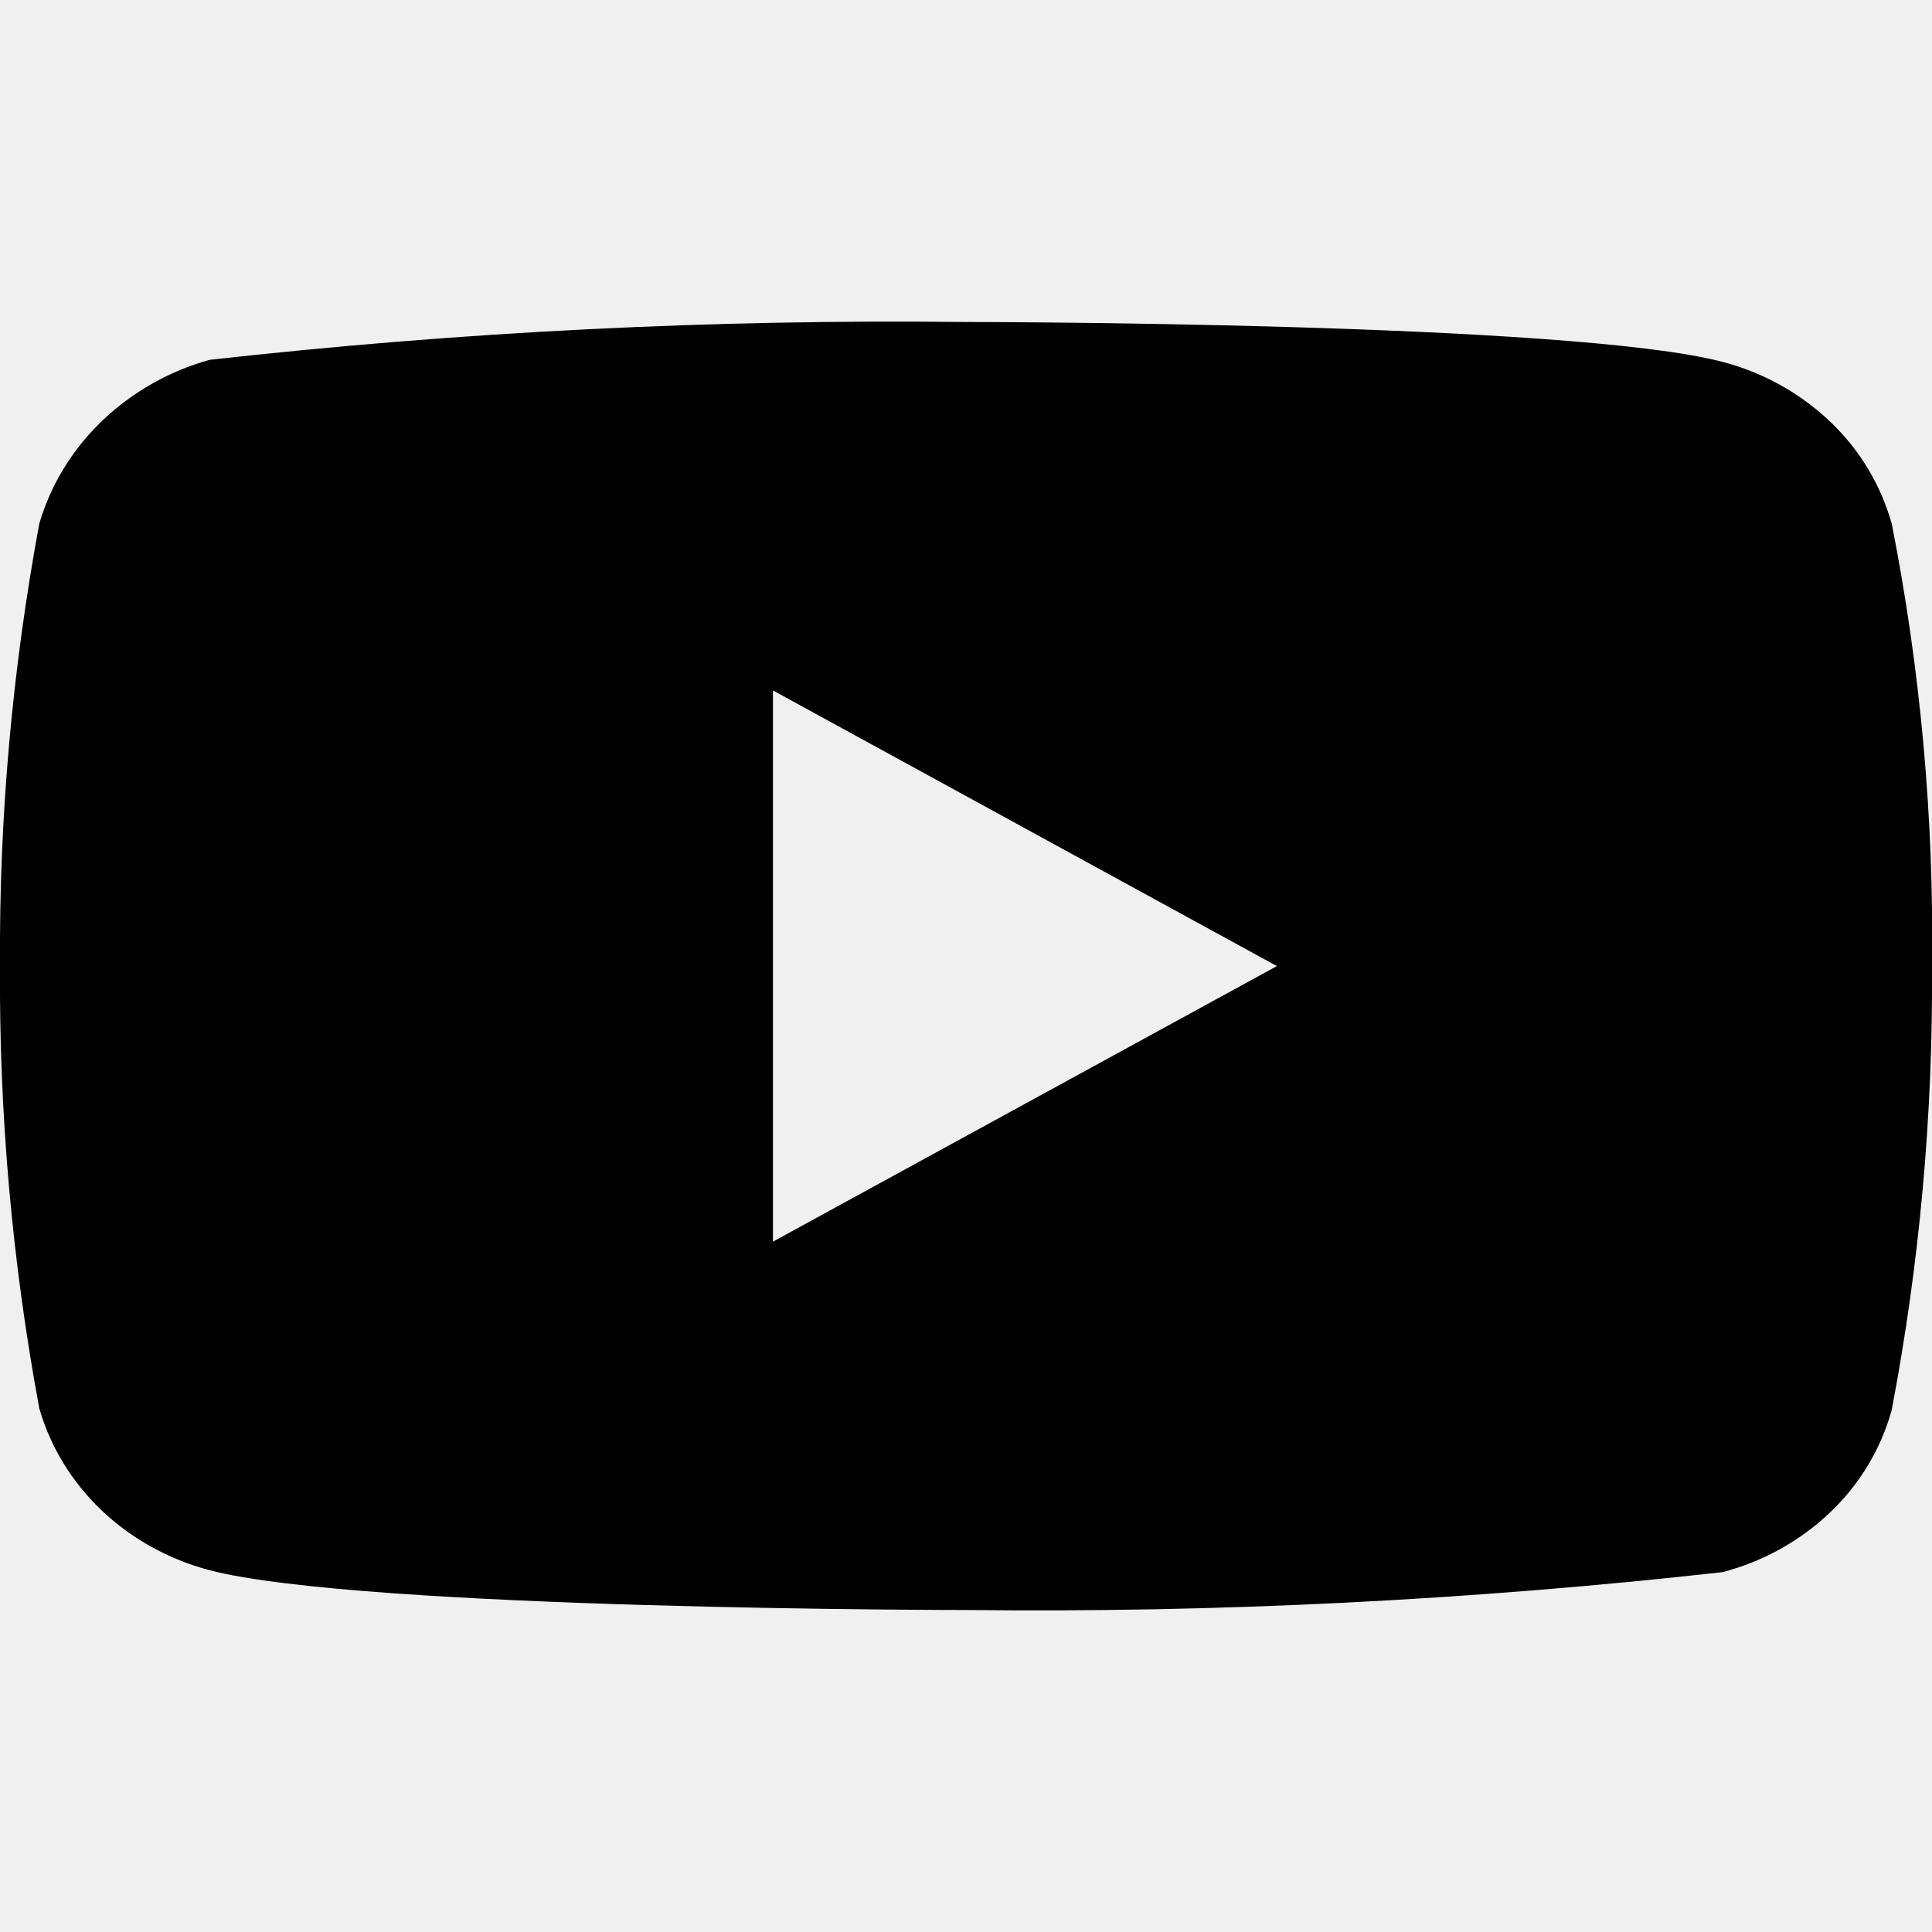
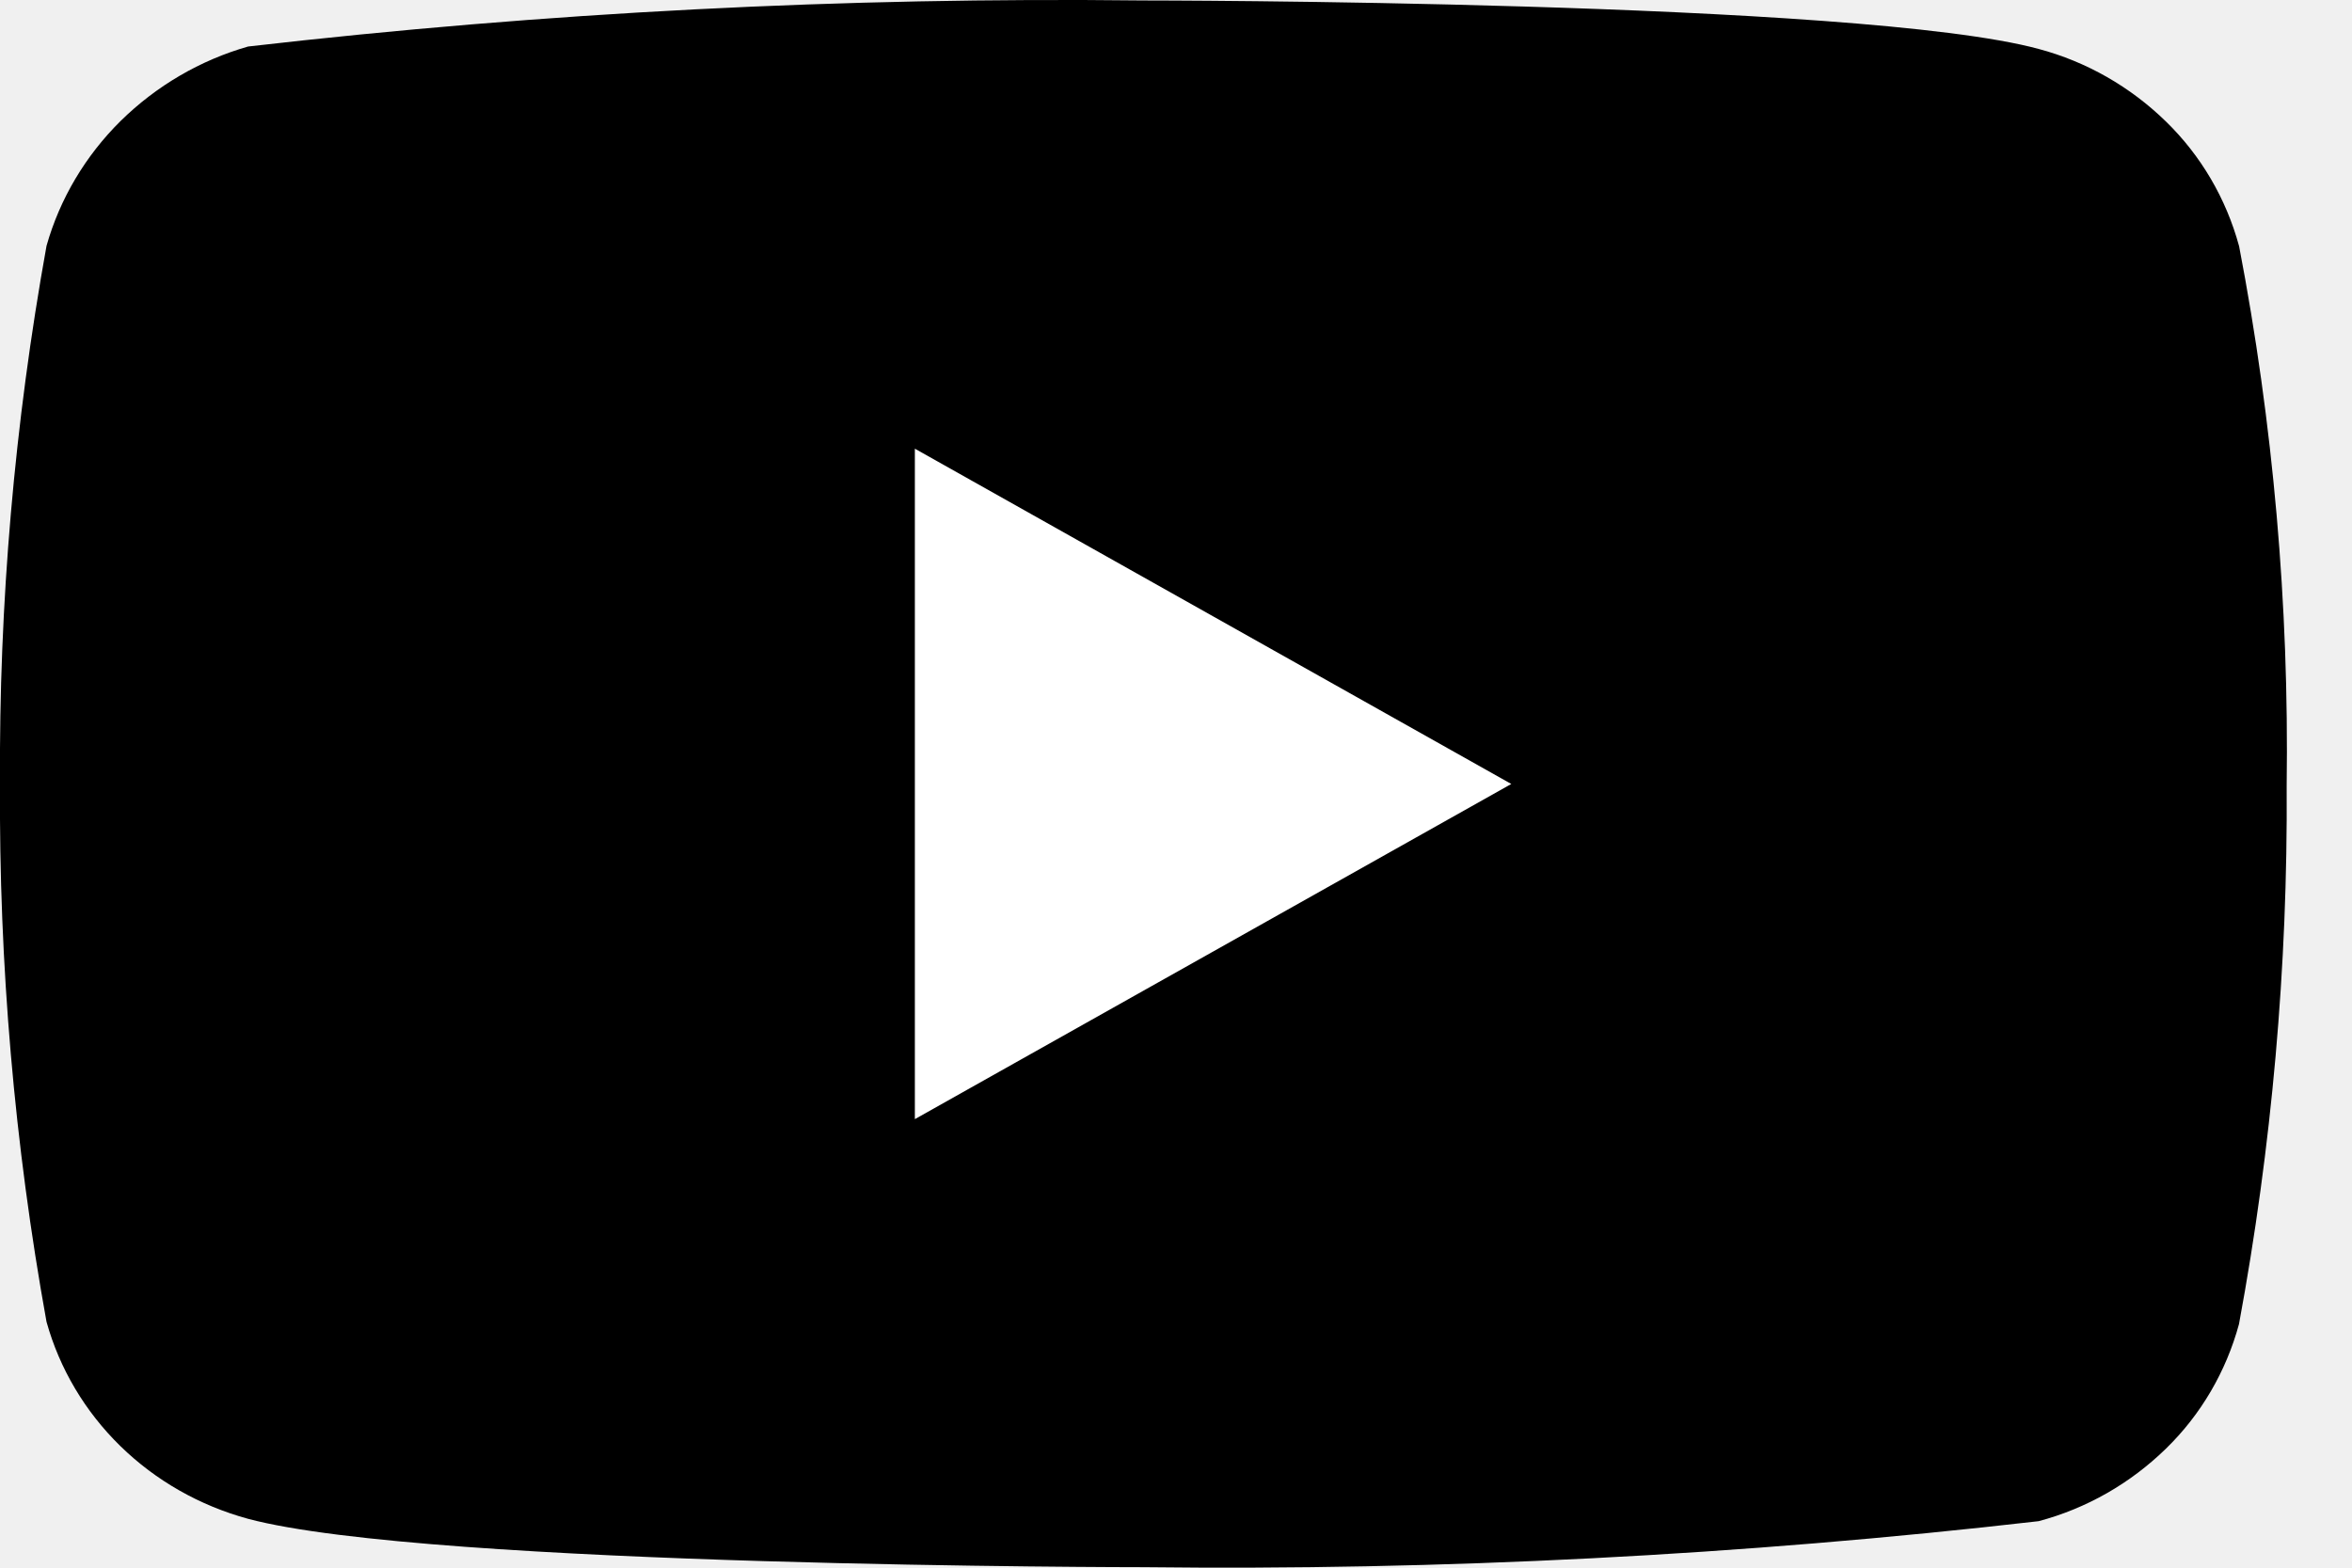
- <svg xmlns="http://www.w3.org/2000/svg" width="24" height="24" viewBox="0 0 24 24" fill="none">
-   <g clip-path="url(#clip0_138_4)">
-     <path d="M23.5 6.507C23.364 6.022 23.099 5.583 22.734 5.237C22.358 4.88 21.898 4.625 21.396 4.495C19.518 4 11.994 4 11.994 4C8.857 3.964 5.721 4.121 2.604 4.47C2.102 4.609 1.643 4.87 1.266 5.23C0.896 5.586 0.628 6.025 0.488 6.506C0.152 8.318 -0.012 10.157 6.83166e-06 12C-0.012 13.841 0.151 15.68 0.488 17.494C0.625 17.973 0.892 18.41 1.263 18.763C1.634 19.116 2.096 19.371 2.604 19.506C4.507 20 11.994 20 11.994 20C15.135 20.036 18.275 19.879 21.396 19.53C21.898 19.4 22.358 19.145 22.734 18.788C23.099 18.442 23.364 18.003 23.499 17.518C23.844 15.707 24.012 13.867 24 12.023C24.026 10.172 23.858 8.323 23.5 6.506V6.507ZM9.602 15.424V8.577L15.862 12.001L9.602 15.424Z" fill="black" />
-   </g>
-   <defs>
-     <clipPath id="clip0_138_4">
-       <rect width="24" height="24" fill="white" />
-     </clipPath>
-   </defs>
+ <svg xmlns="http://www.w3.org/2000/svg" width="36" height="24" viewBox="0 0 36 24" fill="none">
+   <rect x="5" y="3" width="25" height="18" rx="6" fill="white" />
+   <path d="M34.271 3.766C34.073 3.039 33.687 2.381 33.154 1.862C32.606 1.327 31.935 0.944 31.203 0.749C28.464 0.007 17.491 0.007 17.491 0.007C12.917 -0.046 8.344 0.189 3.798 0.712C3.066 0.921 2.396 1.312 1.847 1.851C1.307 2.385 0.916 3.043 0.712 3.764C0.222 6.48 -0.017 9.238 0 12C-0.017 14.76 0.22 17.517 0.712 20.236C0.912 20.954 1.301 21.609 1.842 22.138C2.383 22.667 3.057 23.05 3.798 23.252C6.573 23.992 17.491 23.992 17.491 23.992C22.072 24.046 26.651 23.811 31.203 23.288C31.935 23.094 32.606 22.711 33.154 22.176C33.687 21.657 34.072 20.999 34.27 20.272C34.773 17.557 35.018 14.798 35 12.034C35.038 9.259 34.794 6.487 34.271 3.764V3.766ZM14.003 17.133V6.869L23.132 12.002L14.003 17.133Z" fill="black" />
</svg>
